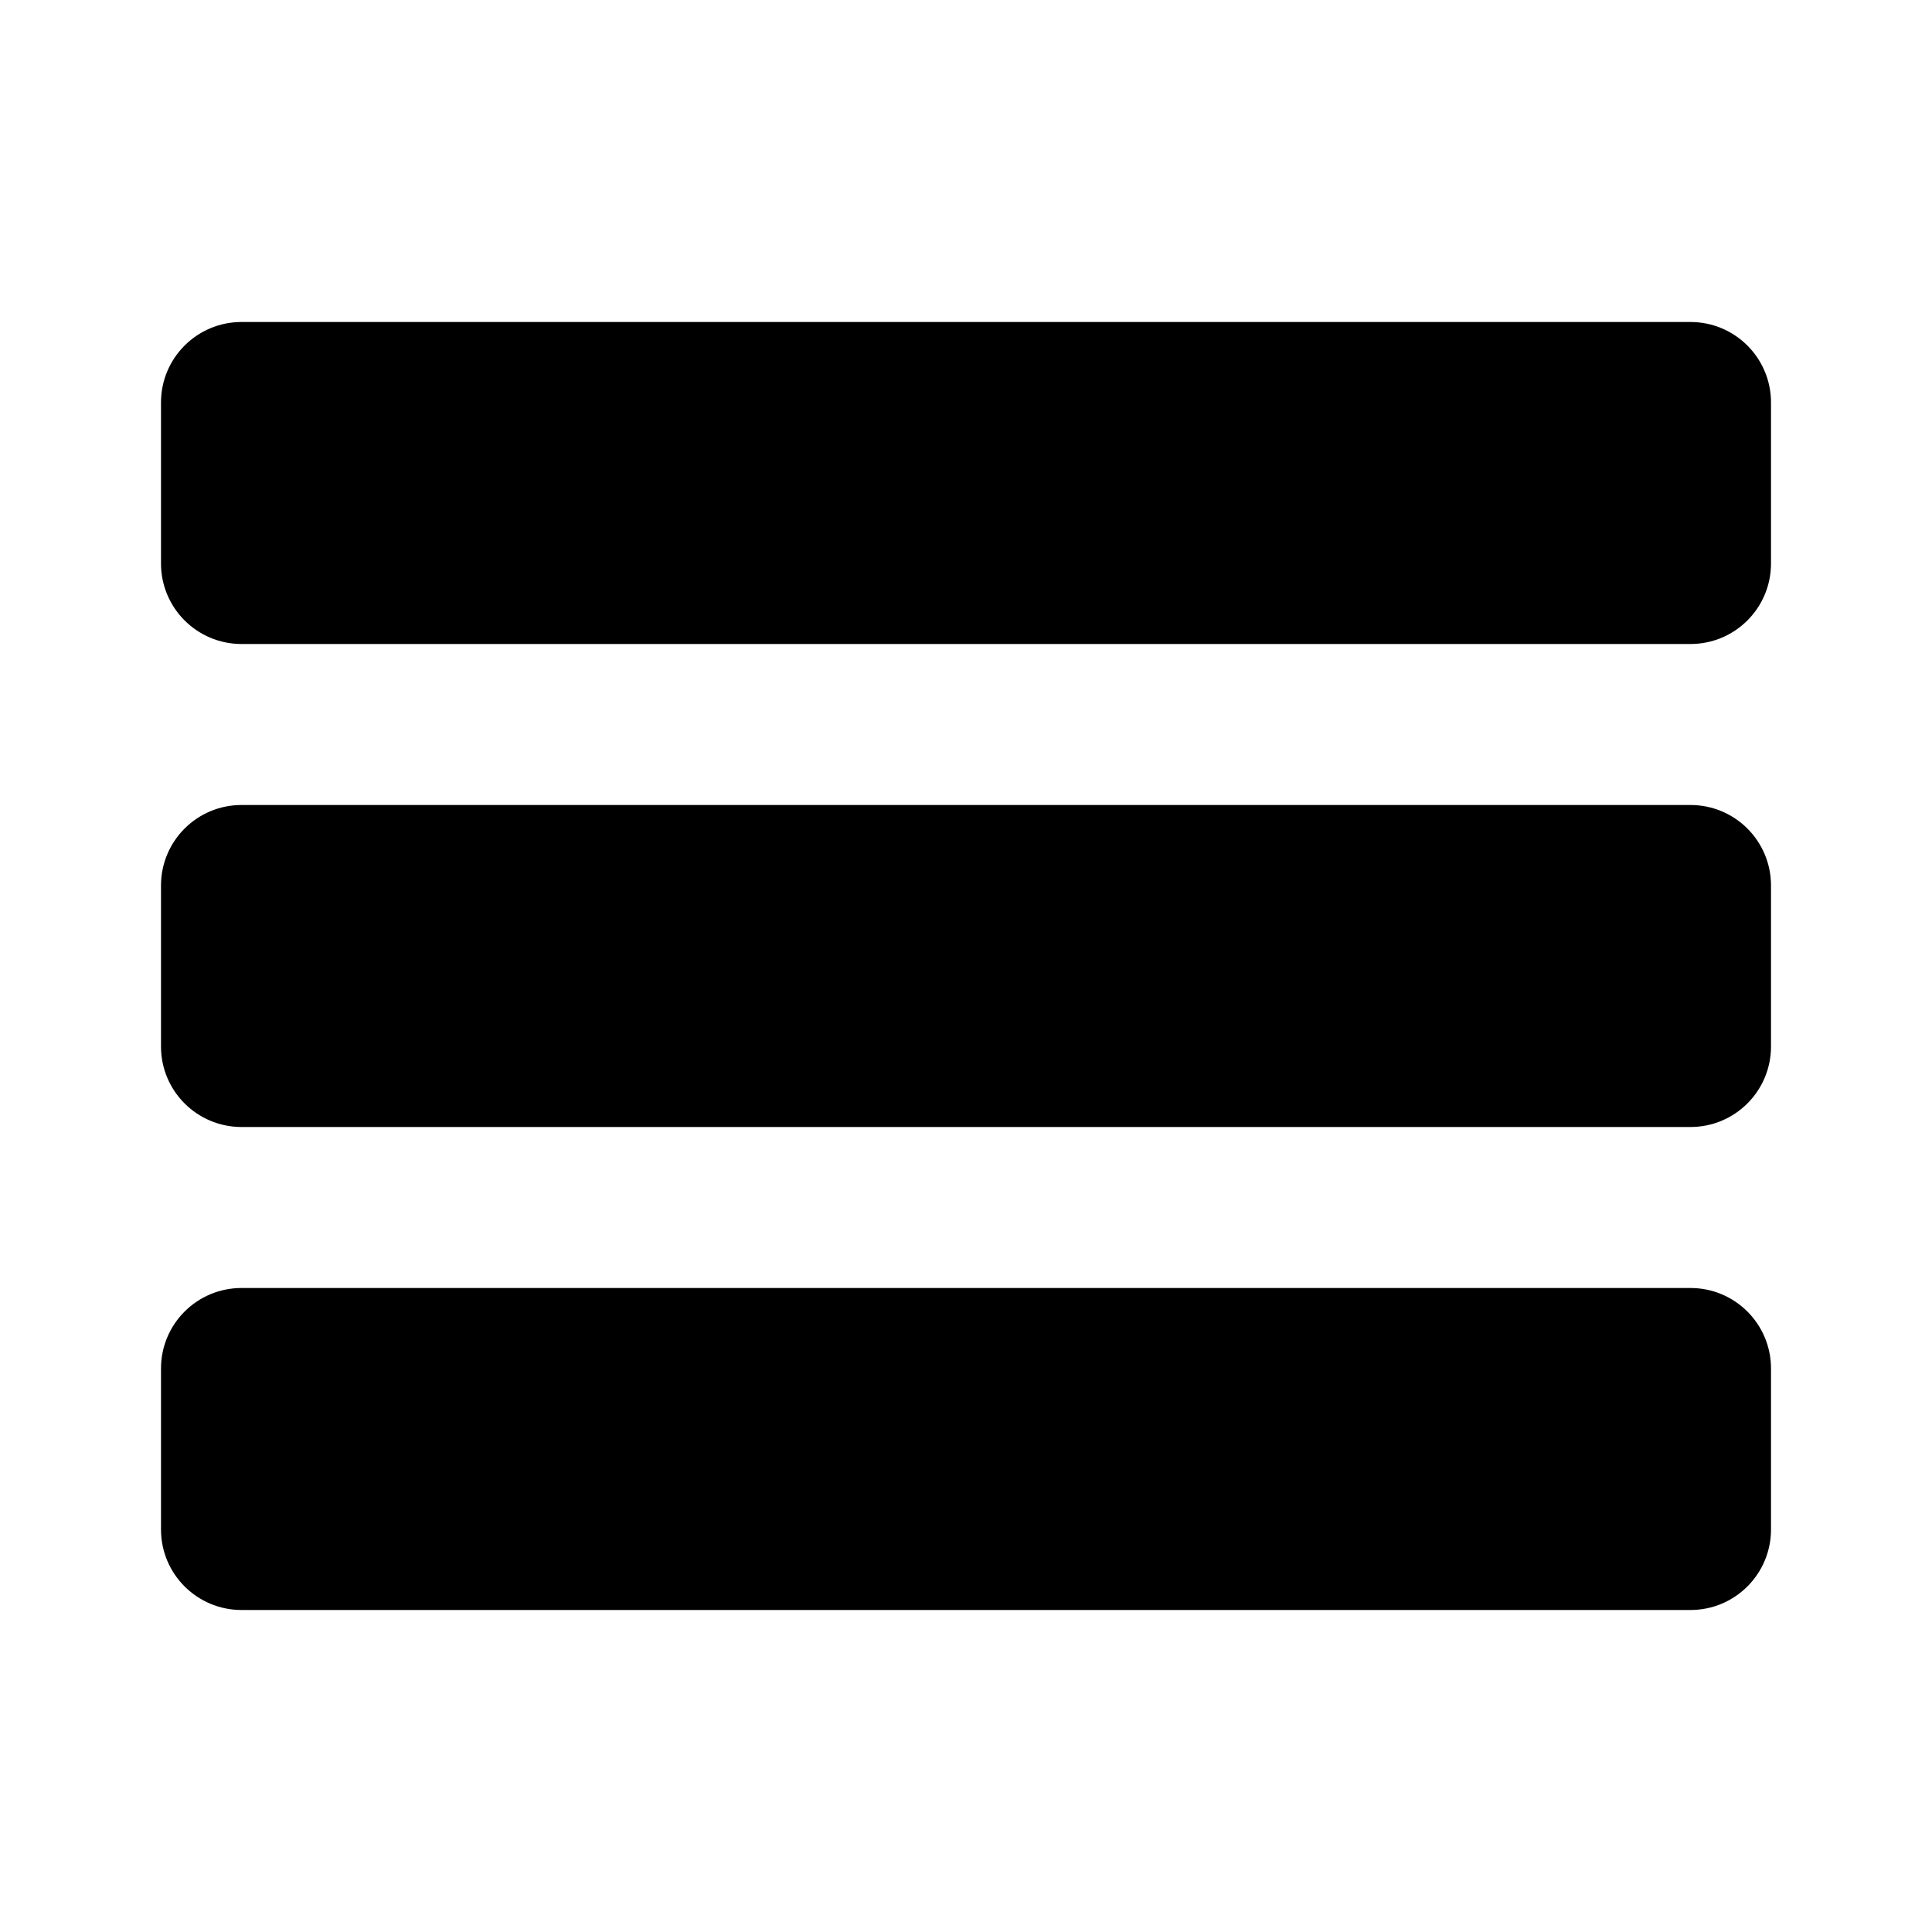
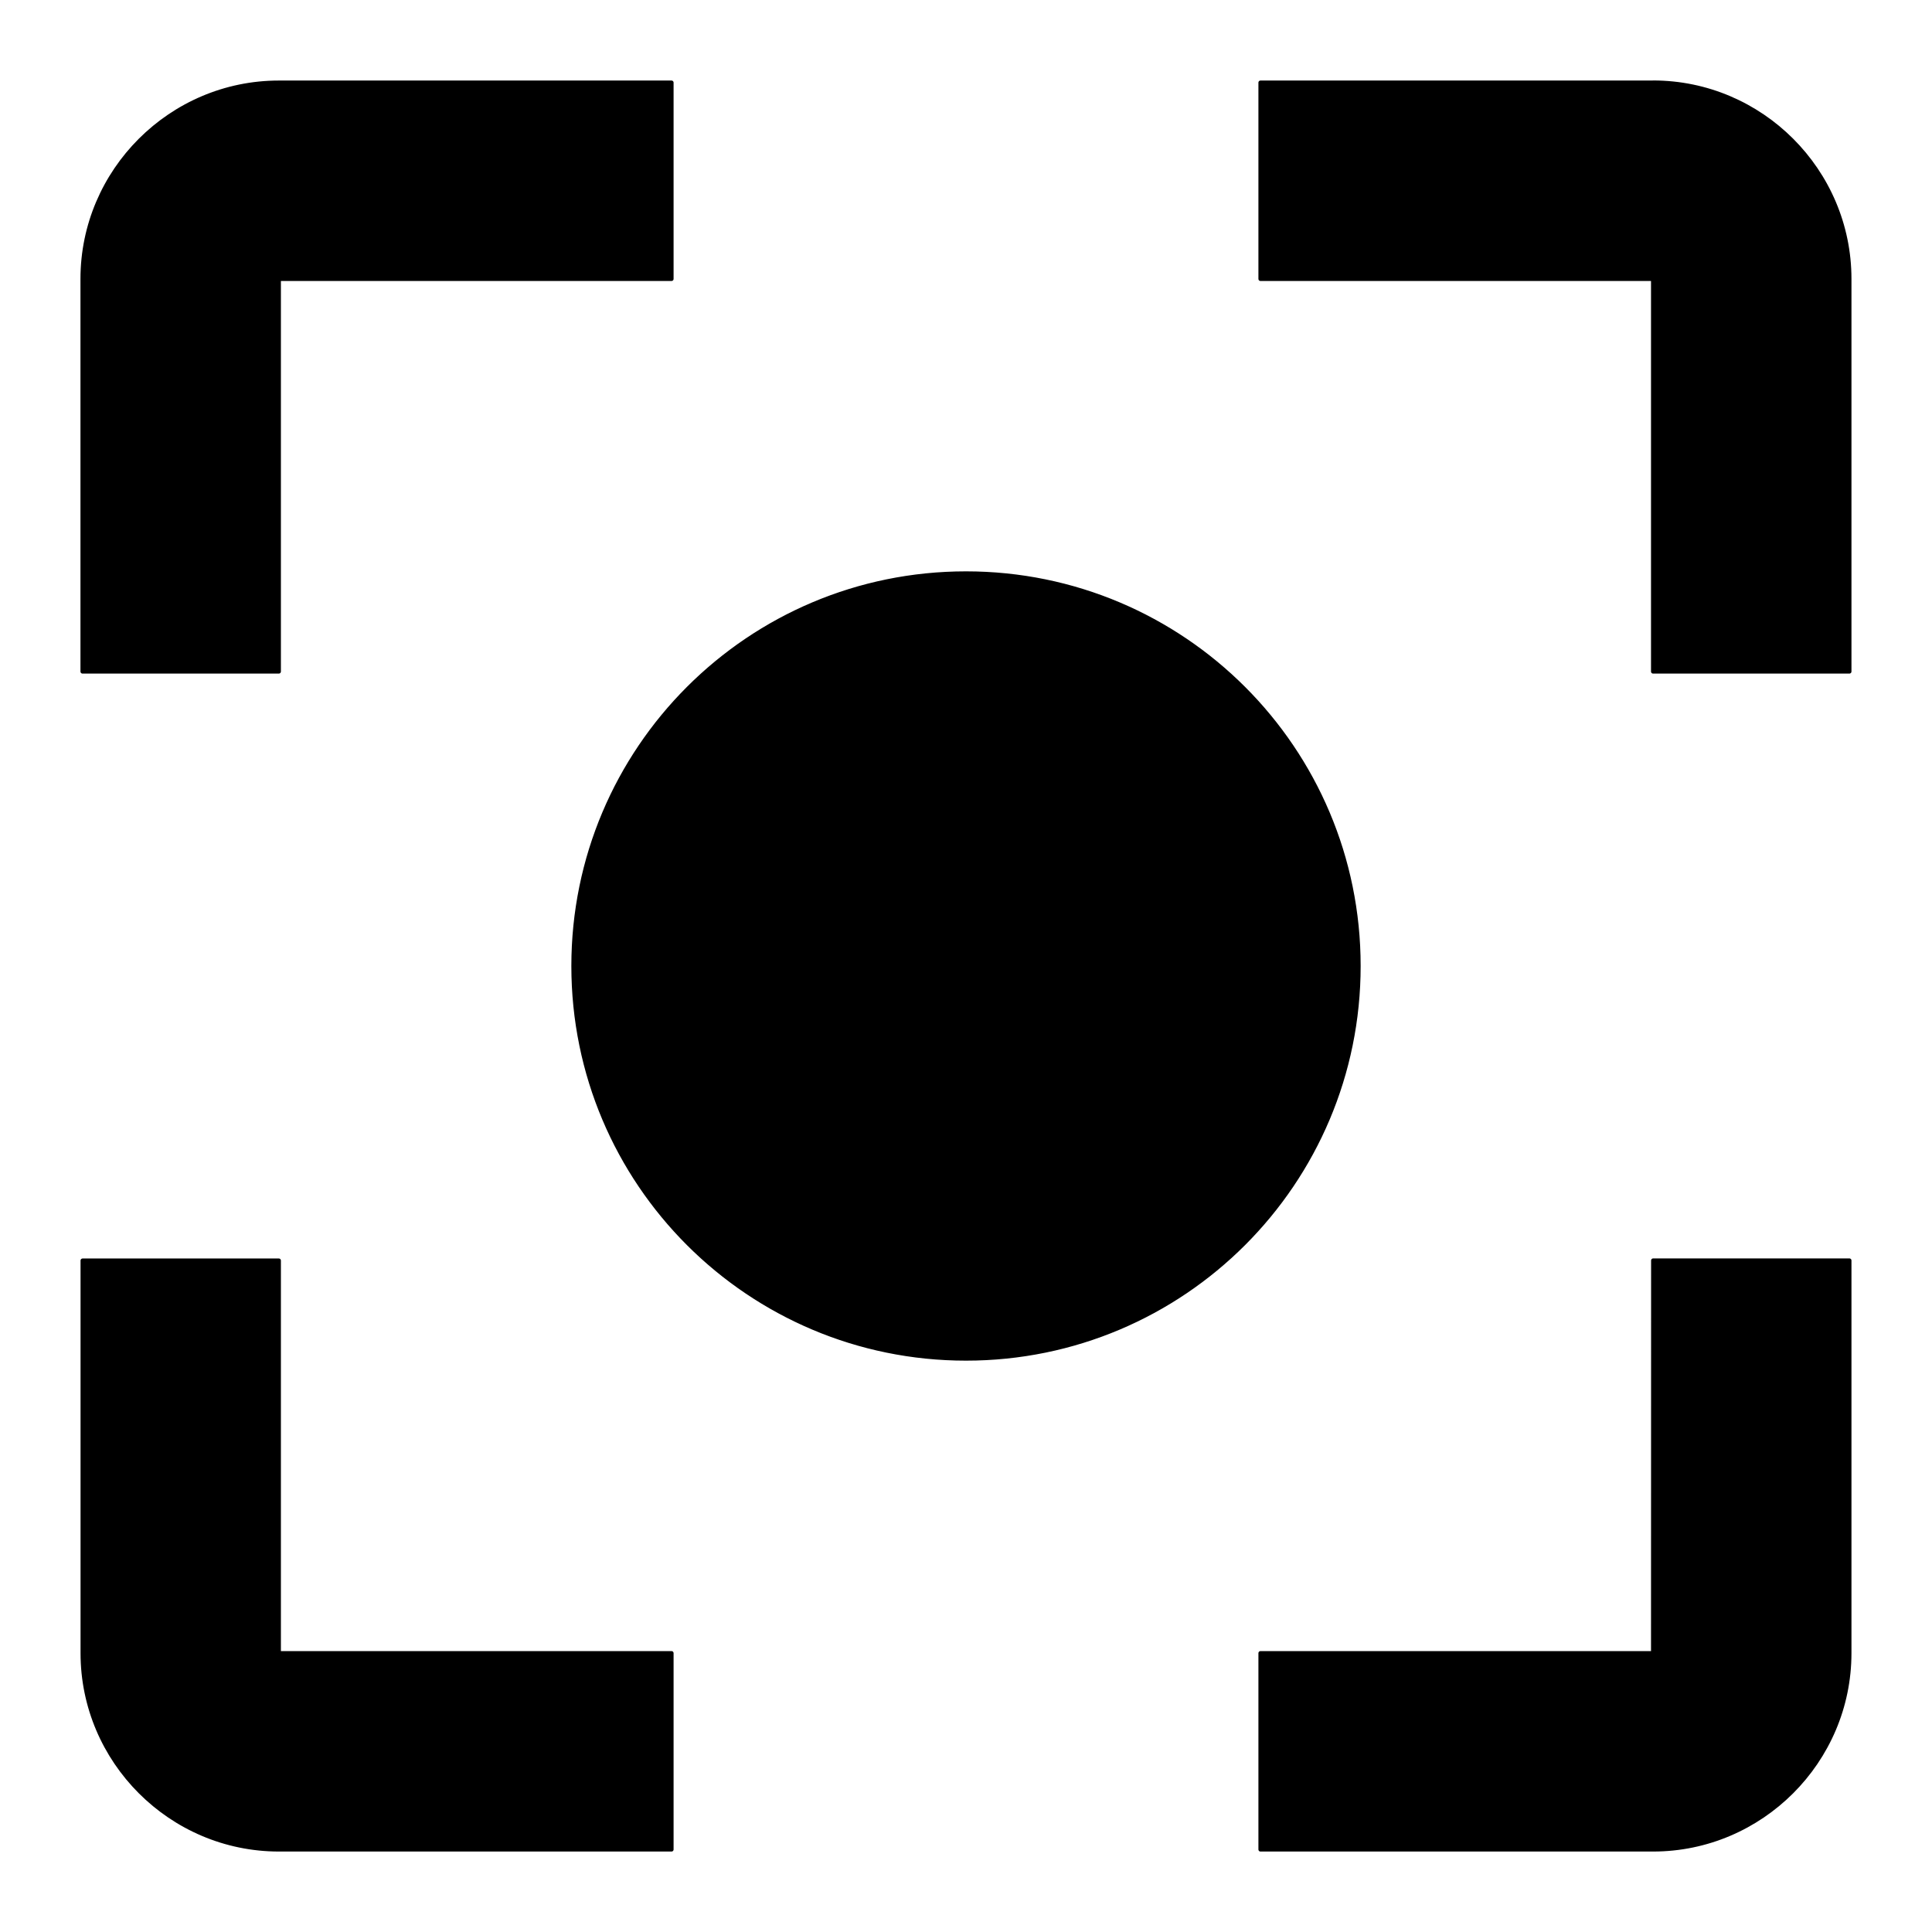
- <svg xmlns="http://www.w3.org/2000/svg" viewBox="0 0 24 24" width="24" height="24" version="1.1" id="svg3">
-   <defs id="defs3" />
-   <rect x="2" y="4" width="20" height="4" rx="1" fill="#000000" id="rect1" />
-   <rect x="2" y="10" width="20" height="4" rx="1" fill="#000000" id="rect2" />
-   <rect x="2" y="16" width="20" height="4" rx="1" fill="#000000" id="rect3" />
+ <svg xmlns="http://www.w3.org/2000/svg" viewBox="0 0 24 24" width="24" height="24" fill="none" stroke="currentColor" stroke-width="1.8" stroke-linecap="round" stroke-linejoin="round" version="1.1" id="svg1">
+   <defs id="defs1" />
+   <rect x="2" y="4" rx="1" fill="currentColor" id="rect1" />
+   <rect x="2" y="10" rx="1" fill="currentColor" id="rect2" />
+   <rect x="2" y="16" rx="1" fill="currentColor" id="rect3" />
+   <path d="m 12,7.123 c -2.695,0 -4.877,2.183 -4.877,4.877 0,2.695 2.183,4.877 4.877,4.877 2.695,0 4.877,-2.183 4.877,-4.877 0,-2.695 -2.183,-4.877 -4.877,-4.877 z m -8.536,8.536 H 1.026 v 4.877 c 0,1.341 1.097,2.439 2.439,2.439 H 8.342 V 20.536 H 3.464 Z m 0,-12.194 H 8.342 V 1.026 H 3.464 c -1.341,0 -2.439,1.097 -2.439,2.439 V 8.342 H 3.464 Z m 17.071,-2.439 h -4.877 v 2.439 h 4.877 v 4.877 h 2.439 V 3.464 c 0,-1.341 -1.097,-2.439 -2.439,-2.439 z m 0,19.51 h -4.877 v 2.439 h 4.877 c 1.341,0 2.439,-1.097 2.439,-2.439 V 15.658 H 20.536 Z" p-id="11219" id="path1" style="stroke-width:0.051;stroke-dasharray:none;fill:#000000;fill-opacity:1;stroke:#000000;stroke-opacity:1" />
</svg>
